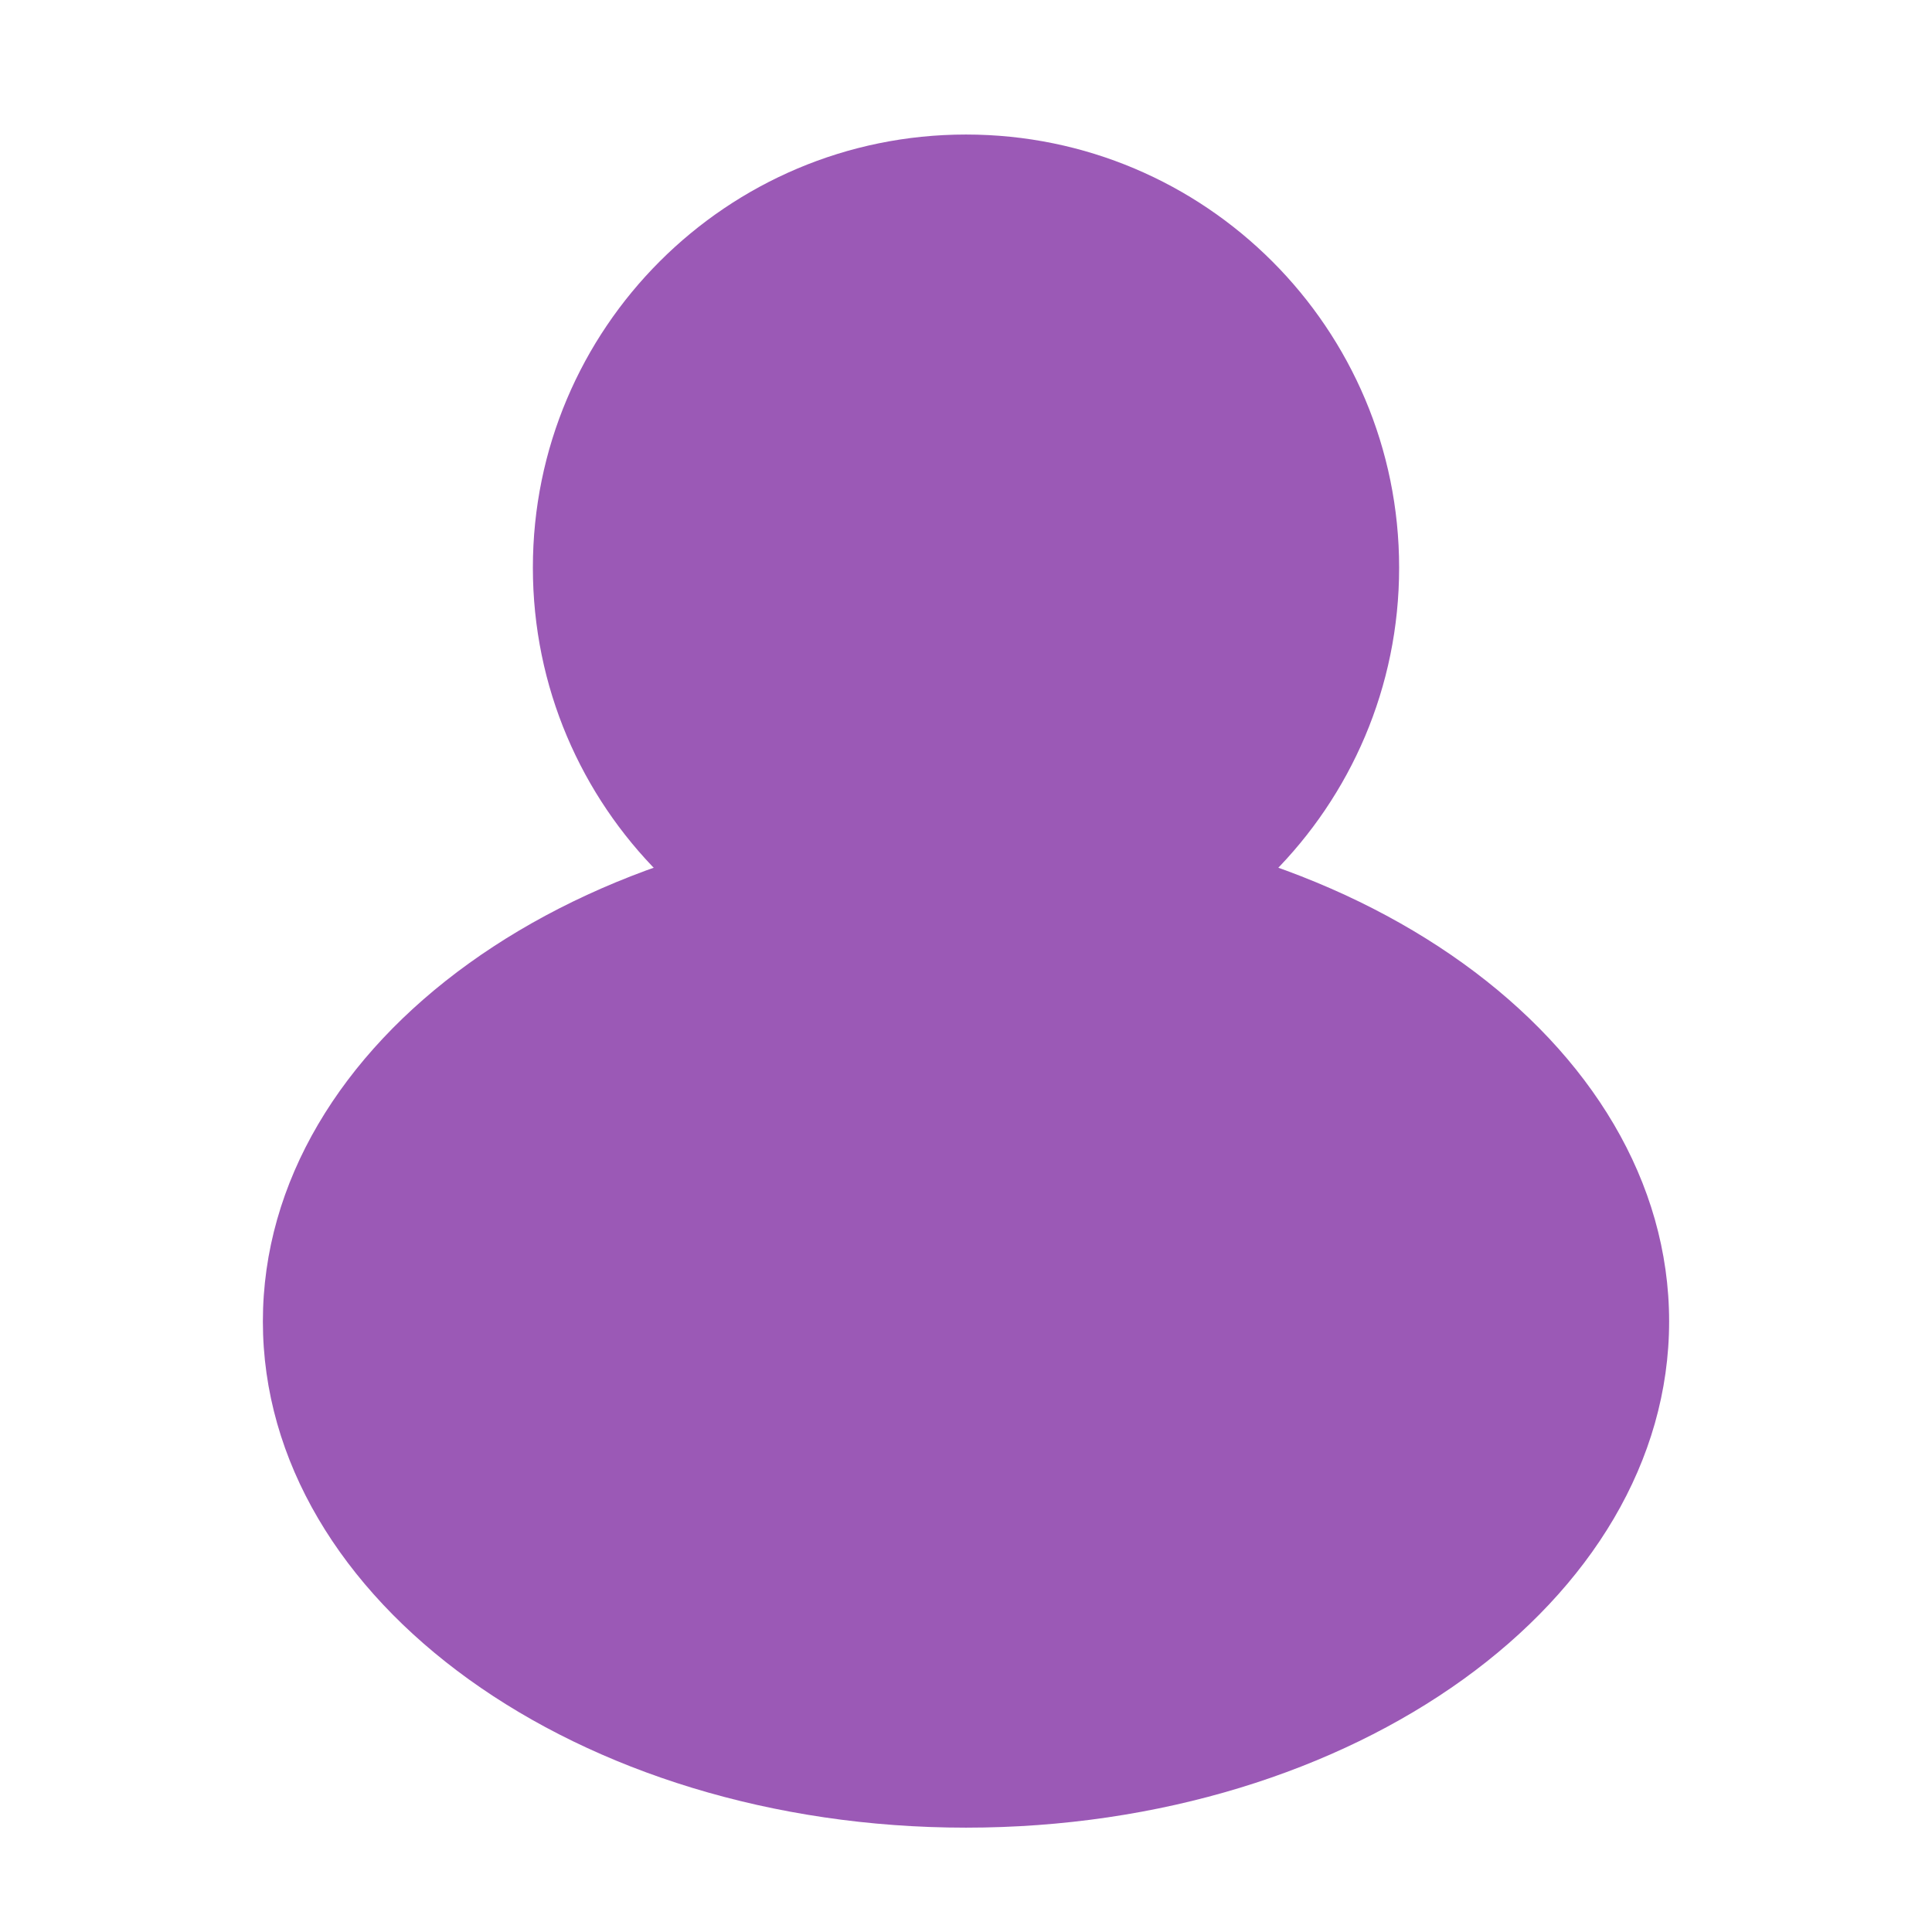
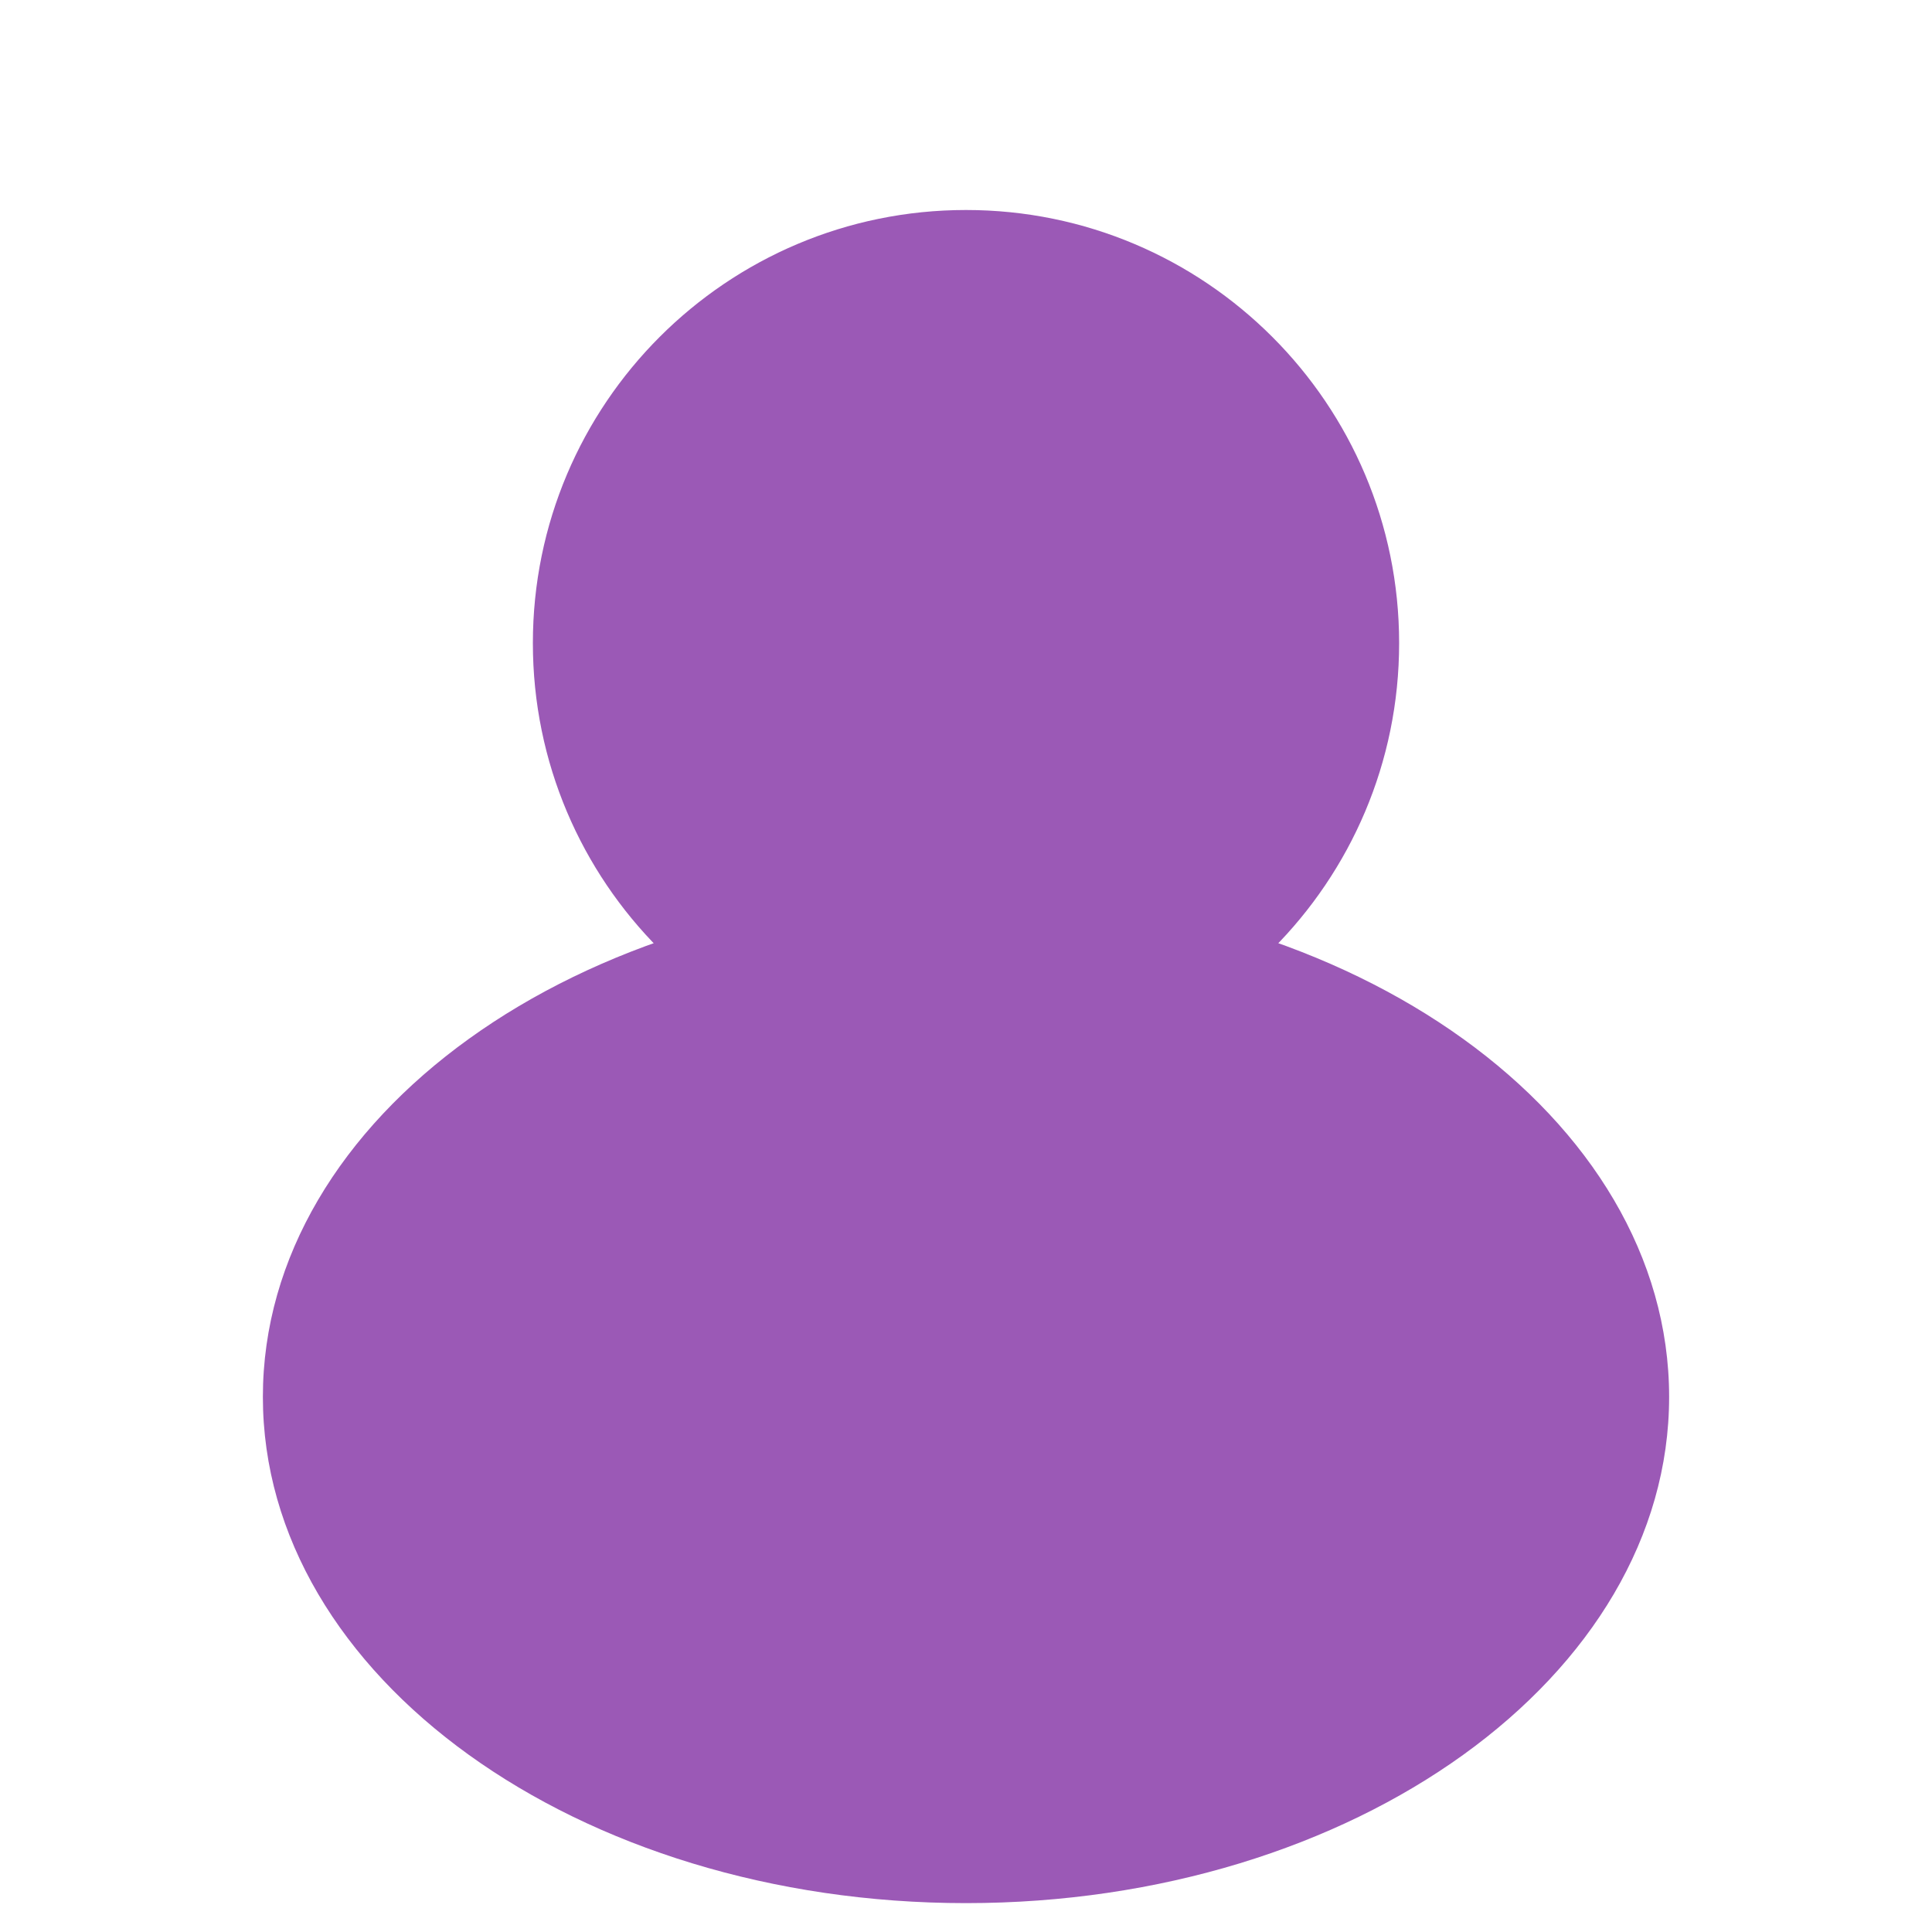
<svg xmlns="http://www.w3.org/2000/svg" version="1.1" id="Layer_1" x="0px" y="0px" width="512px" height="512px" viewBox="0 0 512 512" enable-background="new 0 0 512 512" xml:space="preserve">
-   <g>
-     <circle fill="#9B59B6" cx="256" cy="150.435" r="114.783" />
-     <ellipse fill="#9B59B6" cx="256" cy="350.186" rx="186.335" ry="134.161" />
-   </g>
+   <path fill="#9B59B6" d="M256,55.652c63.393,0,114.783,51.39,114.783,114.783S319.393,285.218,256,285.218  s-114.783-51.39-114.783-114.783S192.607,55.652,256,55.652z M256,236.025c102.91,0,186.335,60.066,186.335,134.161  S358.91,504.347,256,504.347S69.665,444.281,69.665,370.186S153.09,236.025,256,236.025z" />
</svg>
